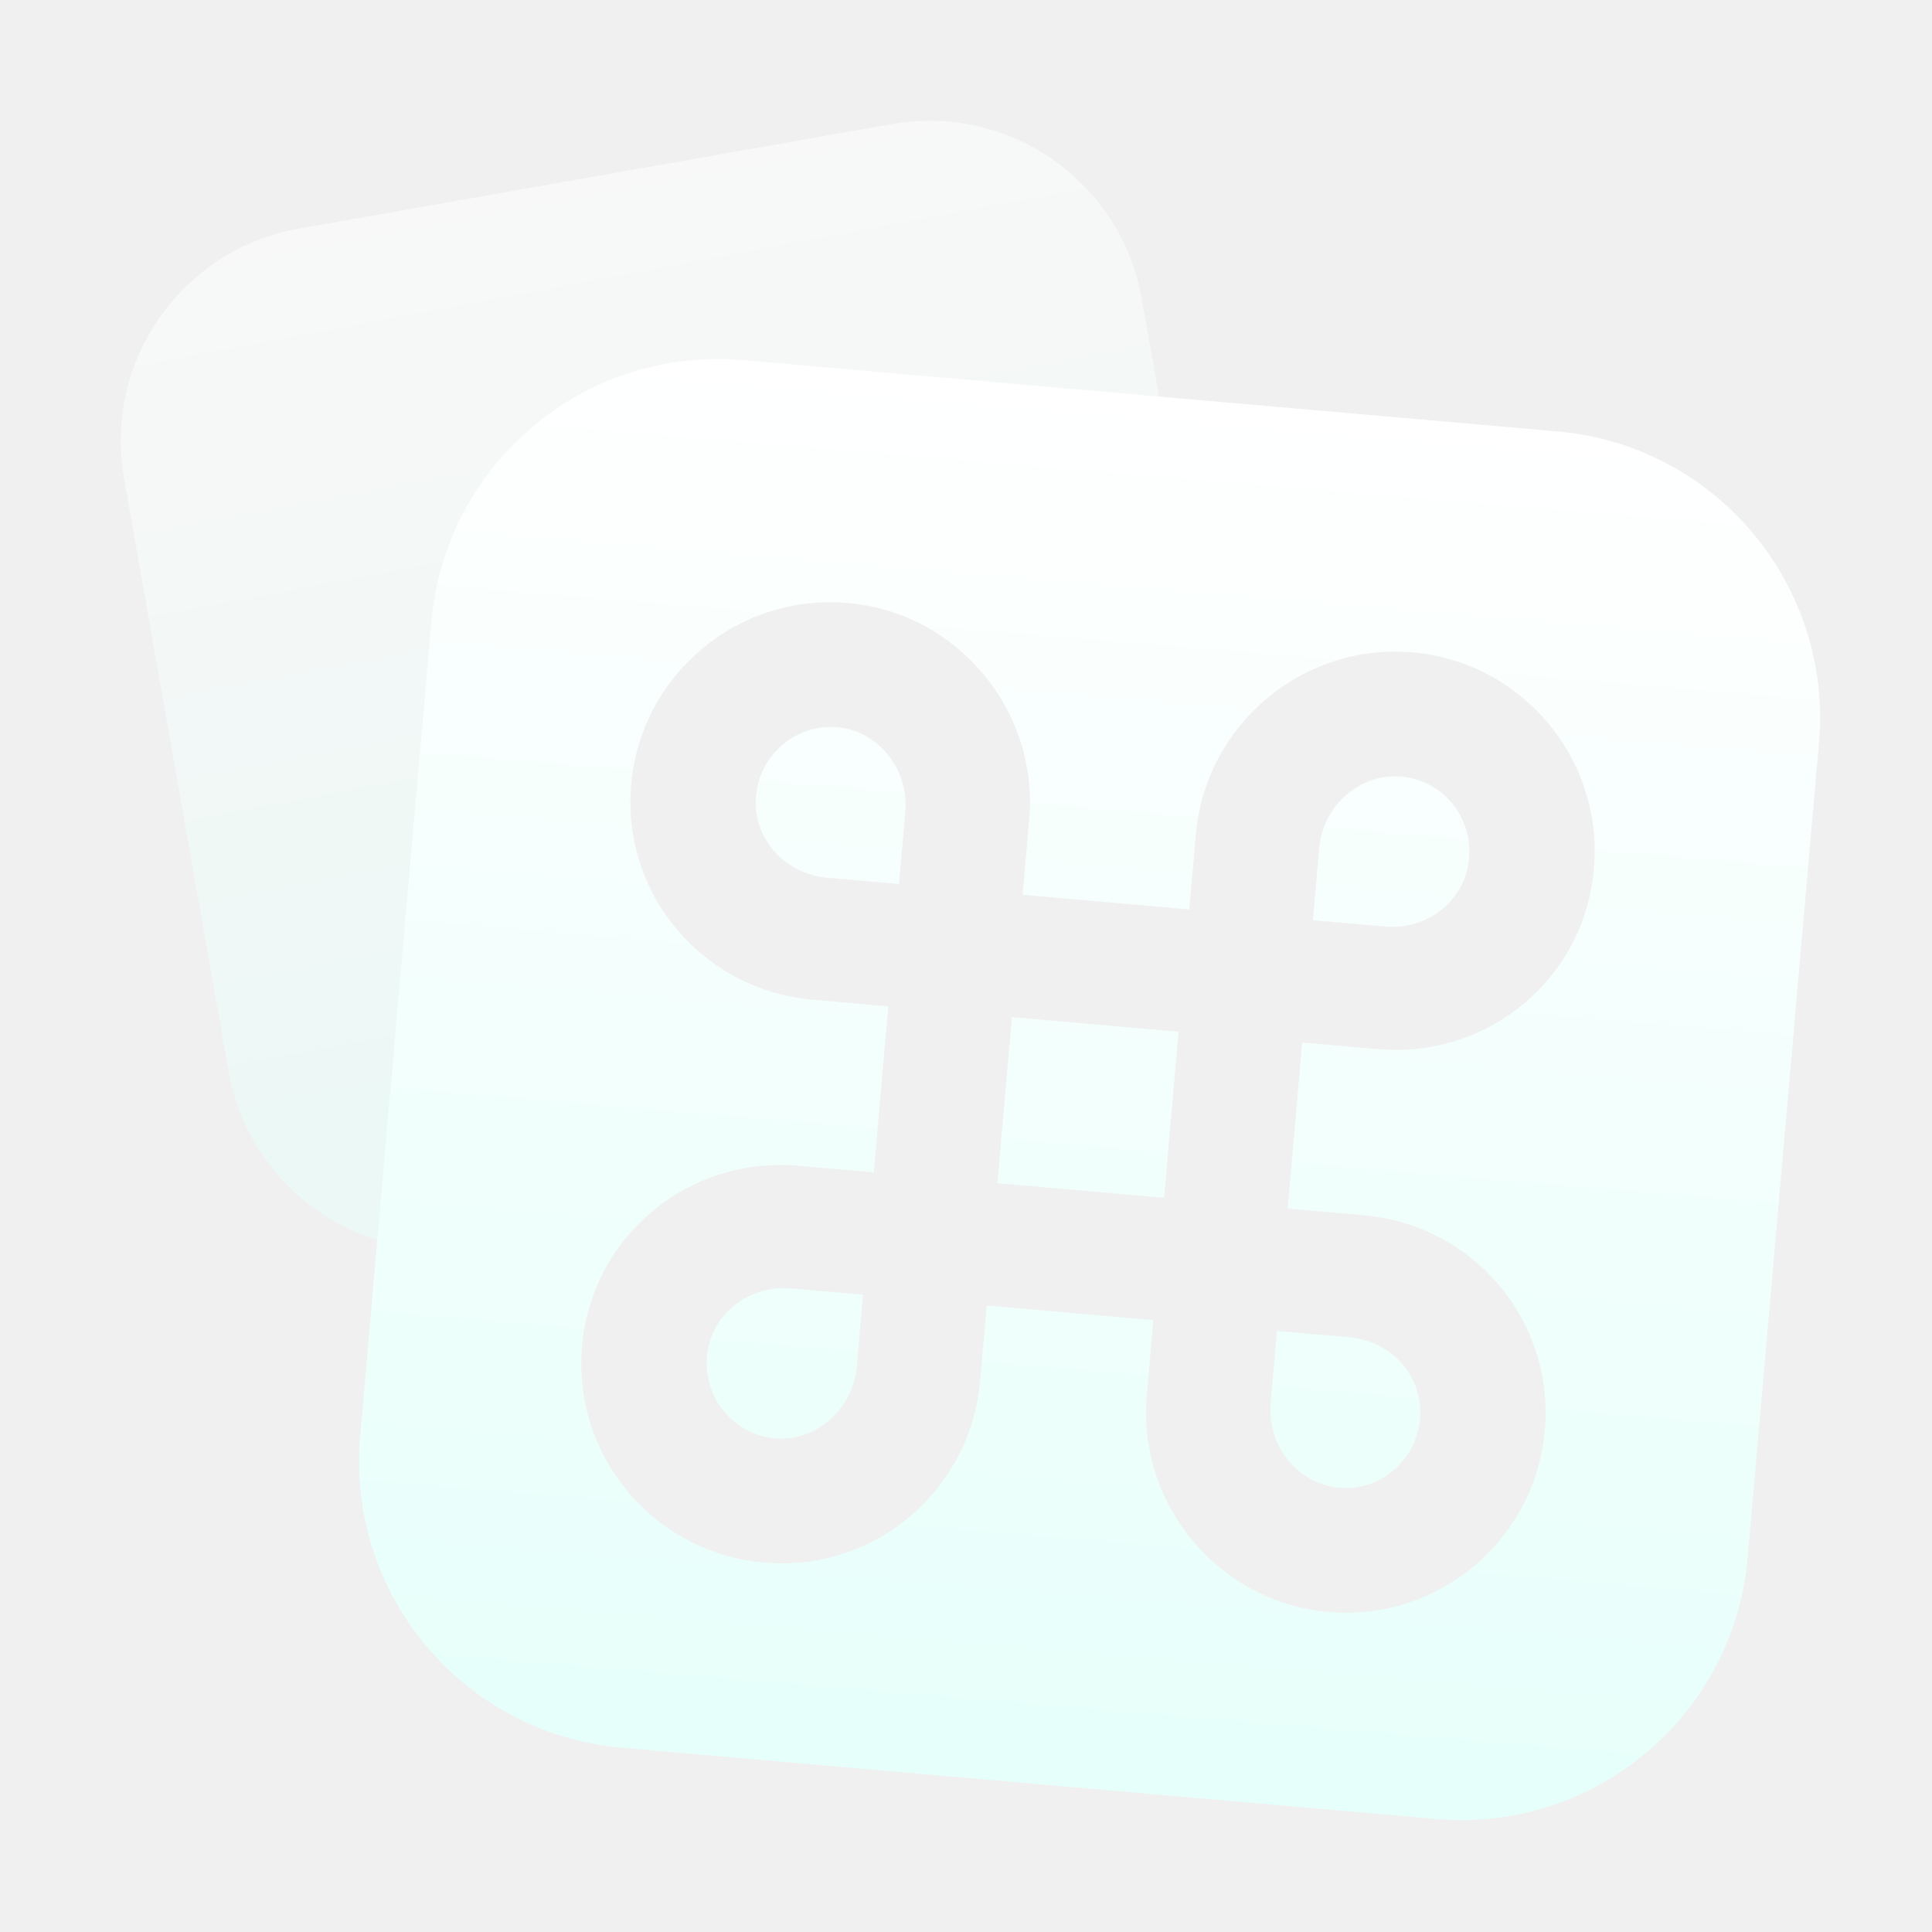
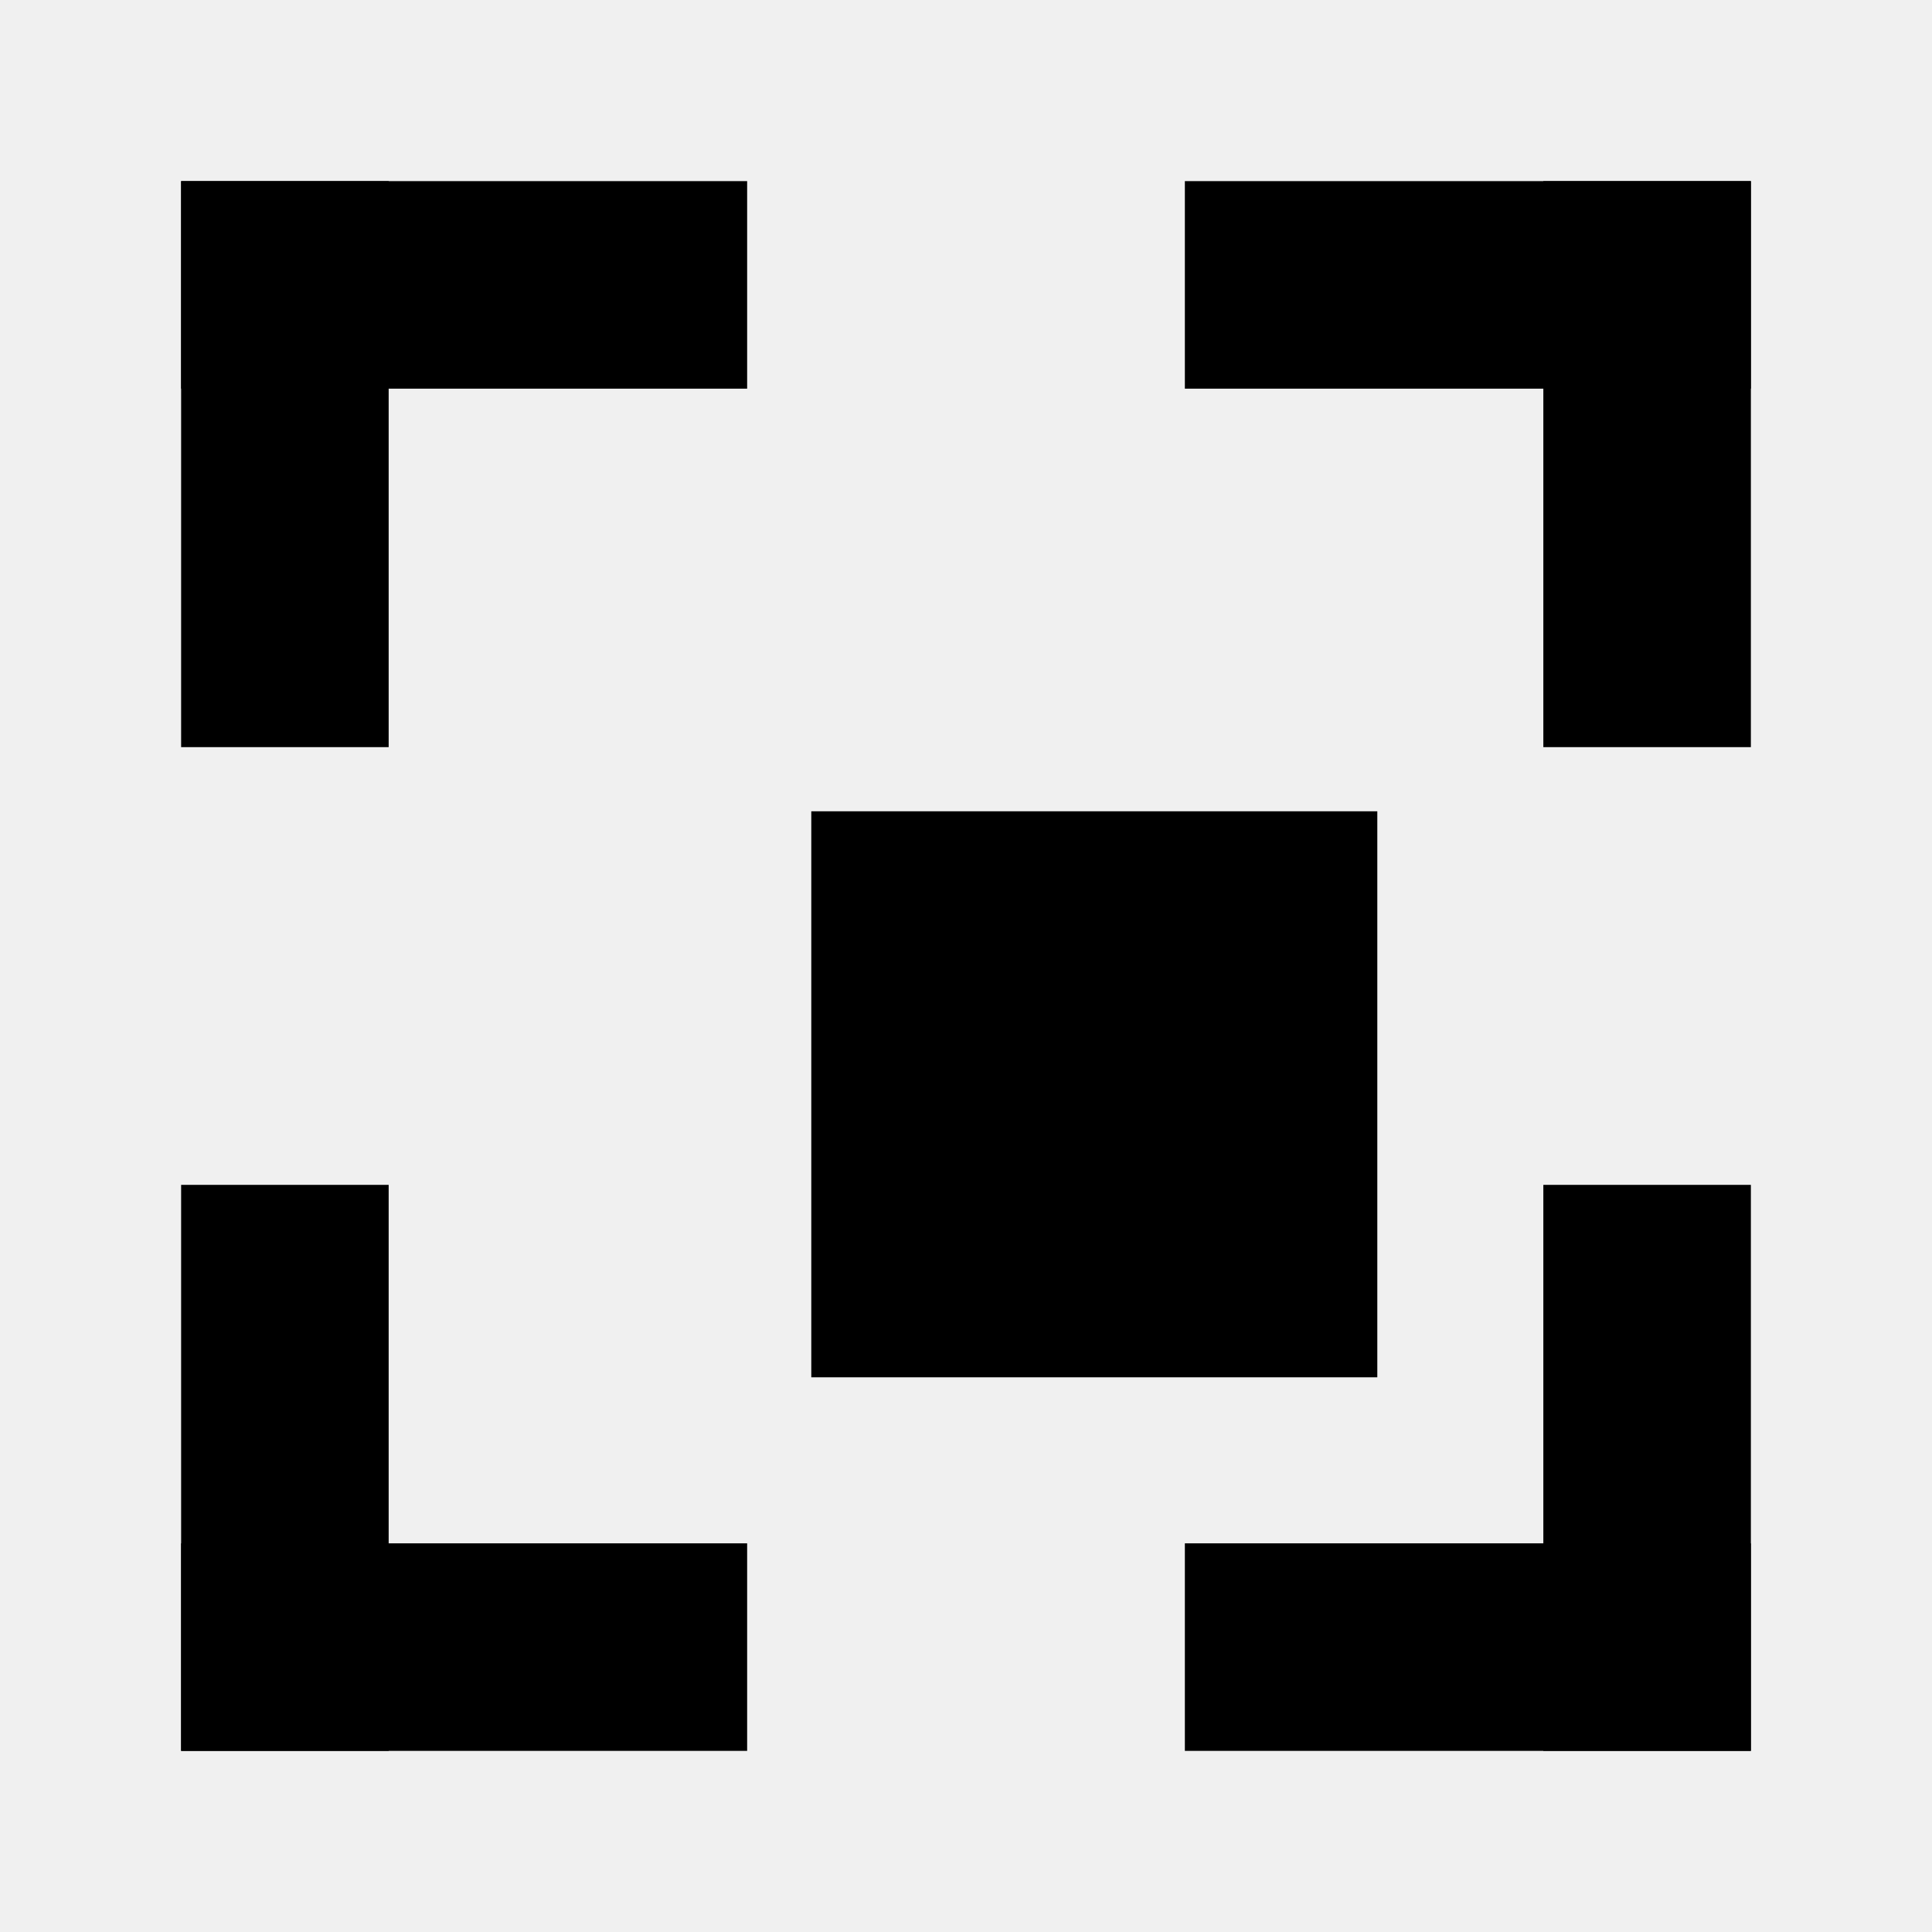
- <svg xmlns="http://www.w3.org/2000/svg" viewBox="55 55 860 860">
-   <defs>
-     <linearGradient id="chip2" x1="0" y1="0" x2="0" y2="1">
-       <stop offset="0" stop-color="#FFFFFF" />
-       <stop offset="1" stop-color="#E6FFFA" />
-     </linearGradient>
-     <mask id="commandCutout" maskUnits="userSpaceOnUse" x="0" y="0" width="1024" height="1024">
-       <rect x="0" y="0" width="1024" height="1024" fill="#FFFFFF" />
-       <path d="M 251.465 -17.090 C 336.914 -17.090 404.297 52.246 404.297 136.230 L 404.297 194.336 L 532.715 194.336 L 532.715 136.230 C 532.715 52.246 601.562 -17.090 686.035 -17.090 C 770.996 -17.090 839.355 51.758 839.355 136.230 C 839.355 221.191 770.996 288.574 686.035 288.574 L 627.930 288.574 L 627.930 416.504 L 686.035 416.504 C 770.996 416.504 839.355 483.887 839.355 568.848 C 839.355 653.320 770.996 722.168 686.035 722.168 C 601.562 722.168 532.715 652.832 532.715 568.848 L 532.715 510.742 L 404.297 510.742 L 404.297 568.848 C 404.297 652.832 335.449 722.168 251.465 722.168 C 166.016 722.168 97.656 653.320 97.656 568.848 C 97.656 483.887 166.504 416.504 250.977 416.504 L 309.082 416.504 L 309.082 288.574 L 250.977 288.574 C 166.504 288.574 97.656 221.191 97.656 136.230 C 97.656 51.758 166.016 -17.090 251.465 -17.090 Z M 253.906 510.742 C 220.215 510.742 193.848 536.621 193.848 568.359 C 193.848 600.586 219.727 626.465 251.465 626.465 C 282.227 626.465 309.082 600.098 309.082 565.918 L 309.082 510.742 Z M 686.035 626.465 C 717.773 626.465 743.164 600.586 743.164 568.359 C 743.164 536.621 717.285 510.742 683.105 510.742 L 627.930 510.742 L 627.930 565.918 C 627.930 600.098 654.785 626.465 686.035 626.465 Z M 404.297 288.574 L 404.297 416.504 L 532.715 416.504 L 532.715 288.574 Z M 193.848 136.719 C 193.848 168.457 220.215 194.336 253.906 194.336 L 309.082 194.336 L 309.082 139.160 C 309.082 105.469 282.227 78.613 251.465 78.613 C 219.727 78.613 193.848 104.492 193.848 136.719 Z M 627.930 139.160 L 627.930 194.336 L 683.105 194.336 C 717.285 194.336 743.164 168.457 743.164 136.719 C 743.164 104.492 717.773 78.613 686.035 78.613 C 654.785 78.613 627.930 104.980 627.930 139.160 Z" fill="#000000" transform="translate(540 540) rotate(5) translate(0 8) scale(0.58 -0.58) translate(-468.506 -352.539)" />
-     </mask>
-   </defs>
-   <g mask="url(#commandCutout)">
-     <g transform="translate(360 360) rotate(-10)">
-       <rect x="-230" y="-230" width="460" height="460" rx="96" ry="96" fill="url(#chip2)" opacity="0.55" />
-     </g>
-     <g transform="translate(540 540) rotate(5)">
-       <rect x="-310" y="-310" width="620" height="620" rx="128" ry="128" fill="url(#chip2)" />
-     </g>
+ <svg xmlns="http://www.w3.org/2000/svg" viewBox="0 0 1024 1024">
+   <g fill="#000000">
+     <rect x="96" y="96" width="300" height="110" />
+     <rect x="96" y="96" width="110" height="300" />
+     <rect x="628" y="96" width="300" height="110" />
+     <rect x="818" y="96" width="110" height="300" />
+     <rect x="96" y="818" width="300" height="110" />
+     <rect x="96" y="628" width="110" height="300" />
+     <rect x="628" y="818" width="300" height="110" />
+     <rect x="818" y="628" width="110" height="300" />
+     <rect x="430" y="430" width="300" height="300" />
  </g>
</svg>
